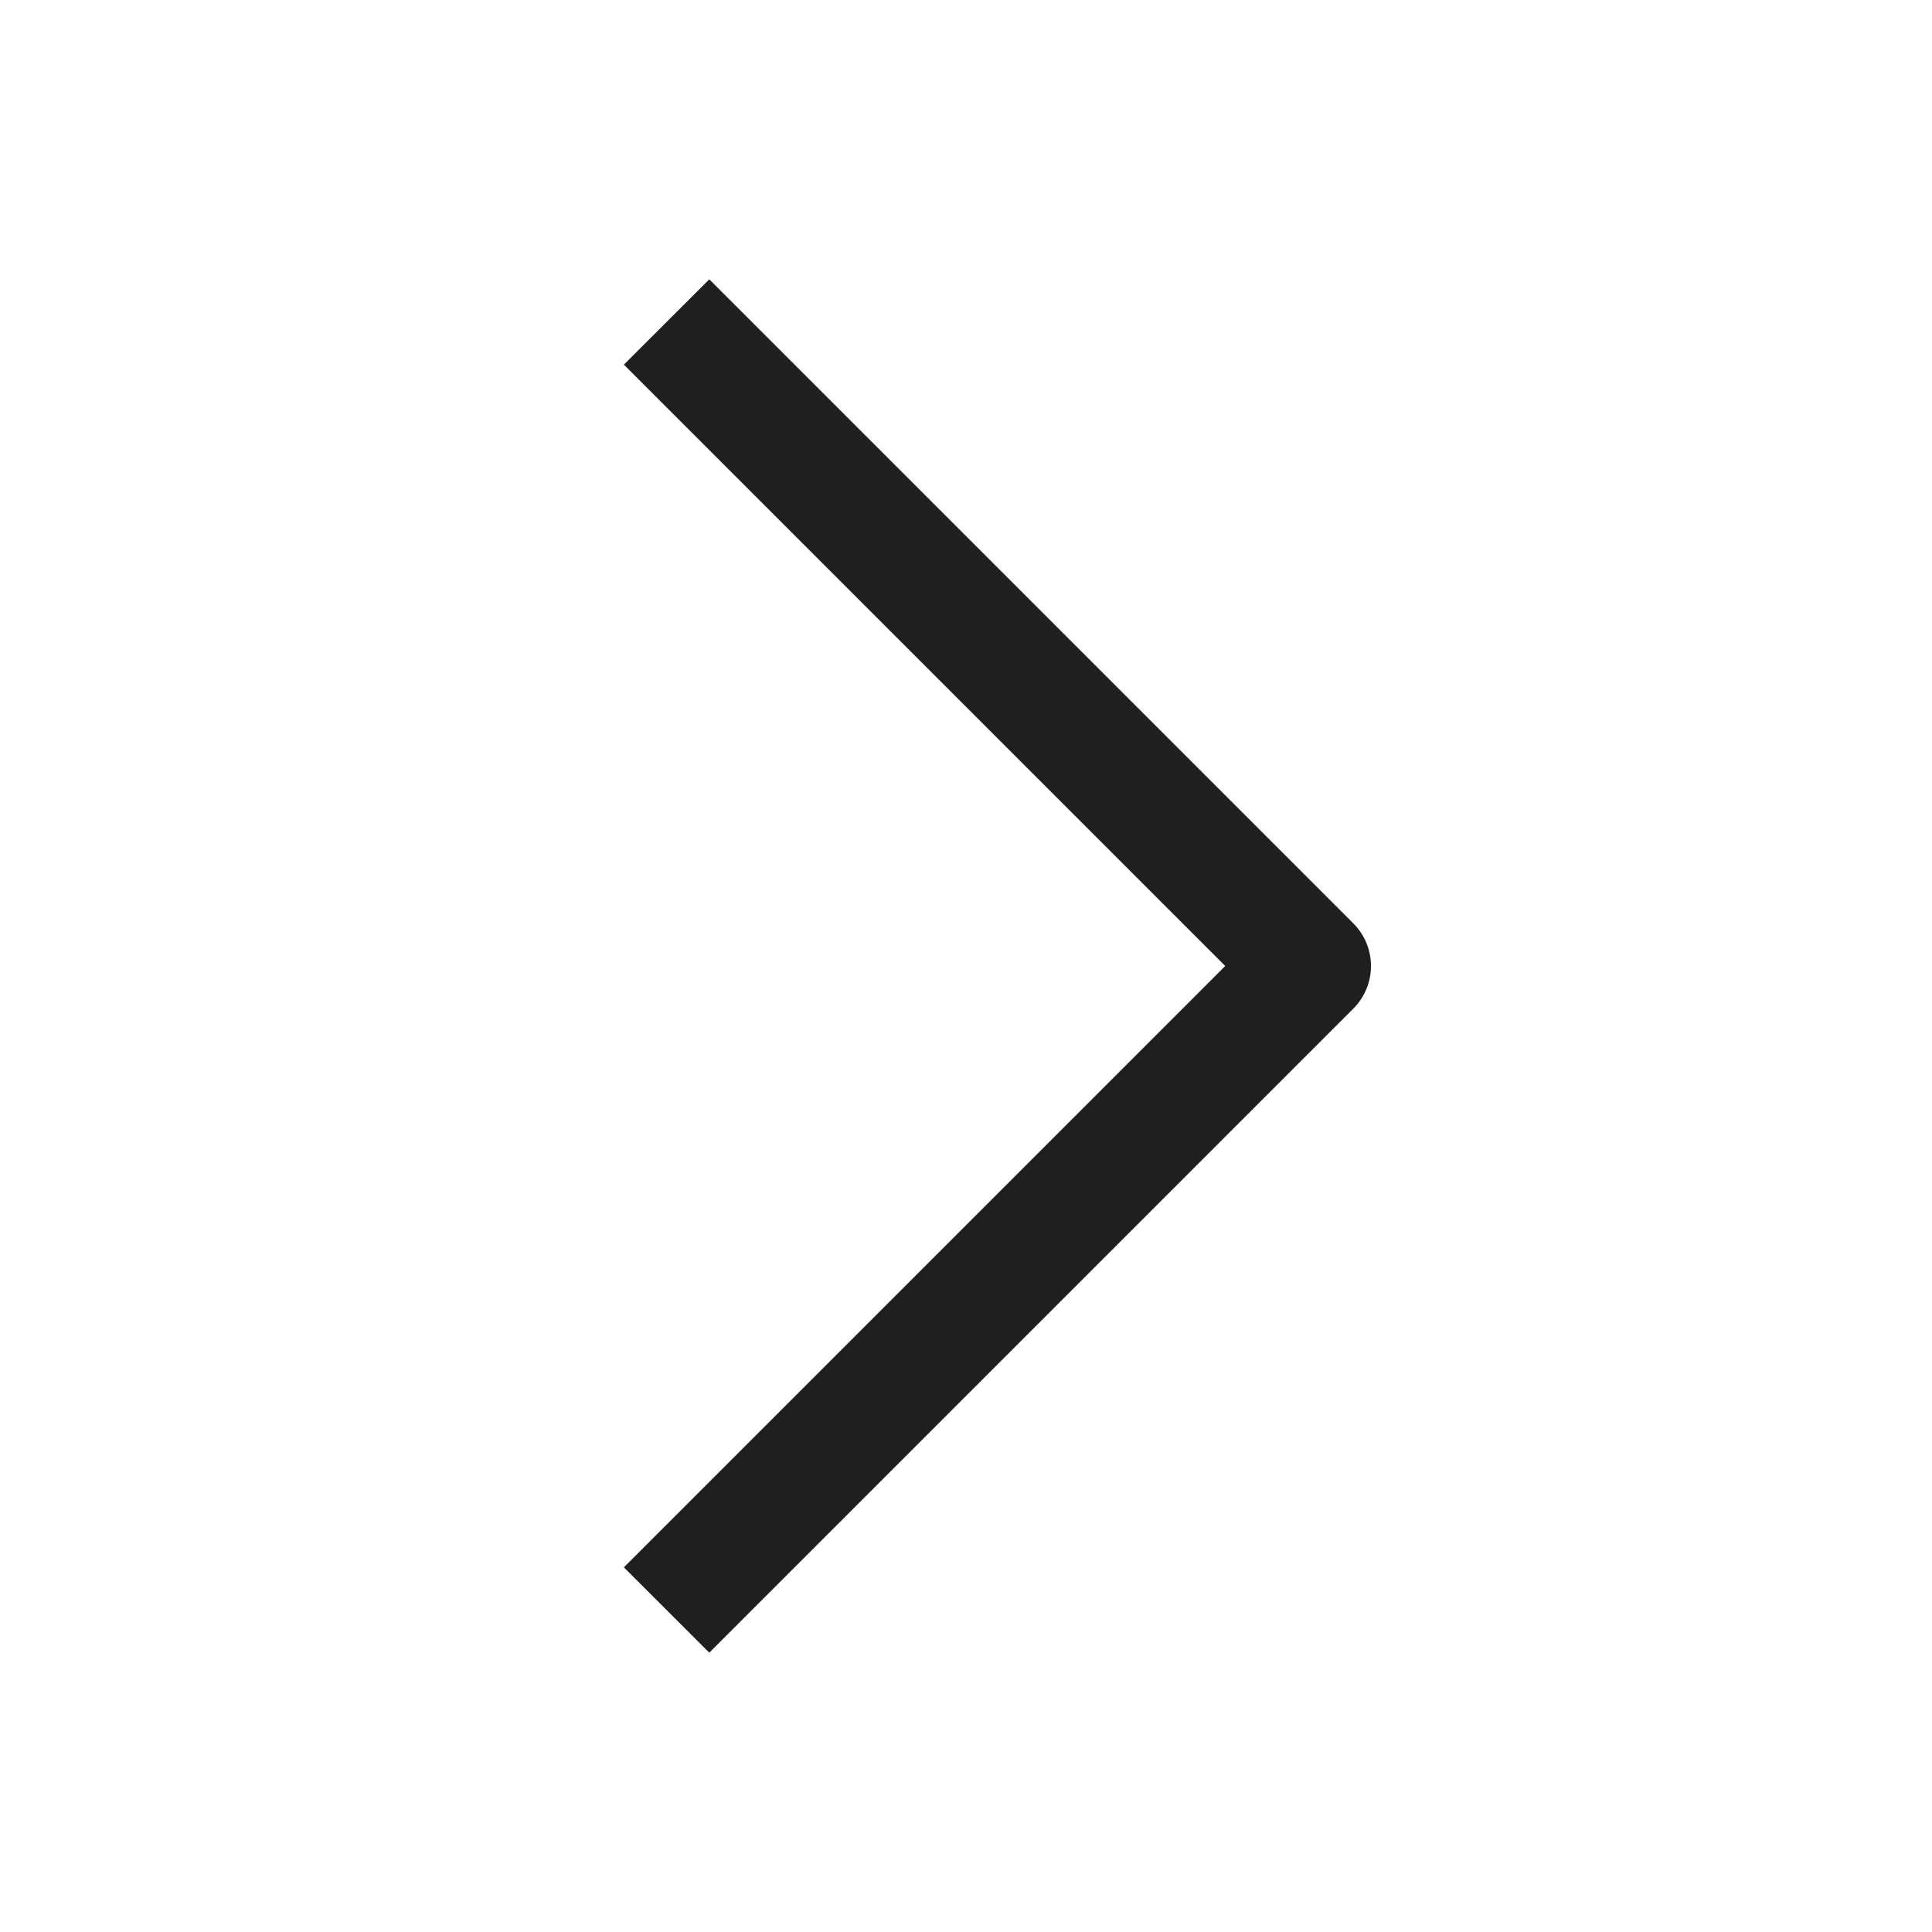
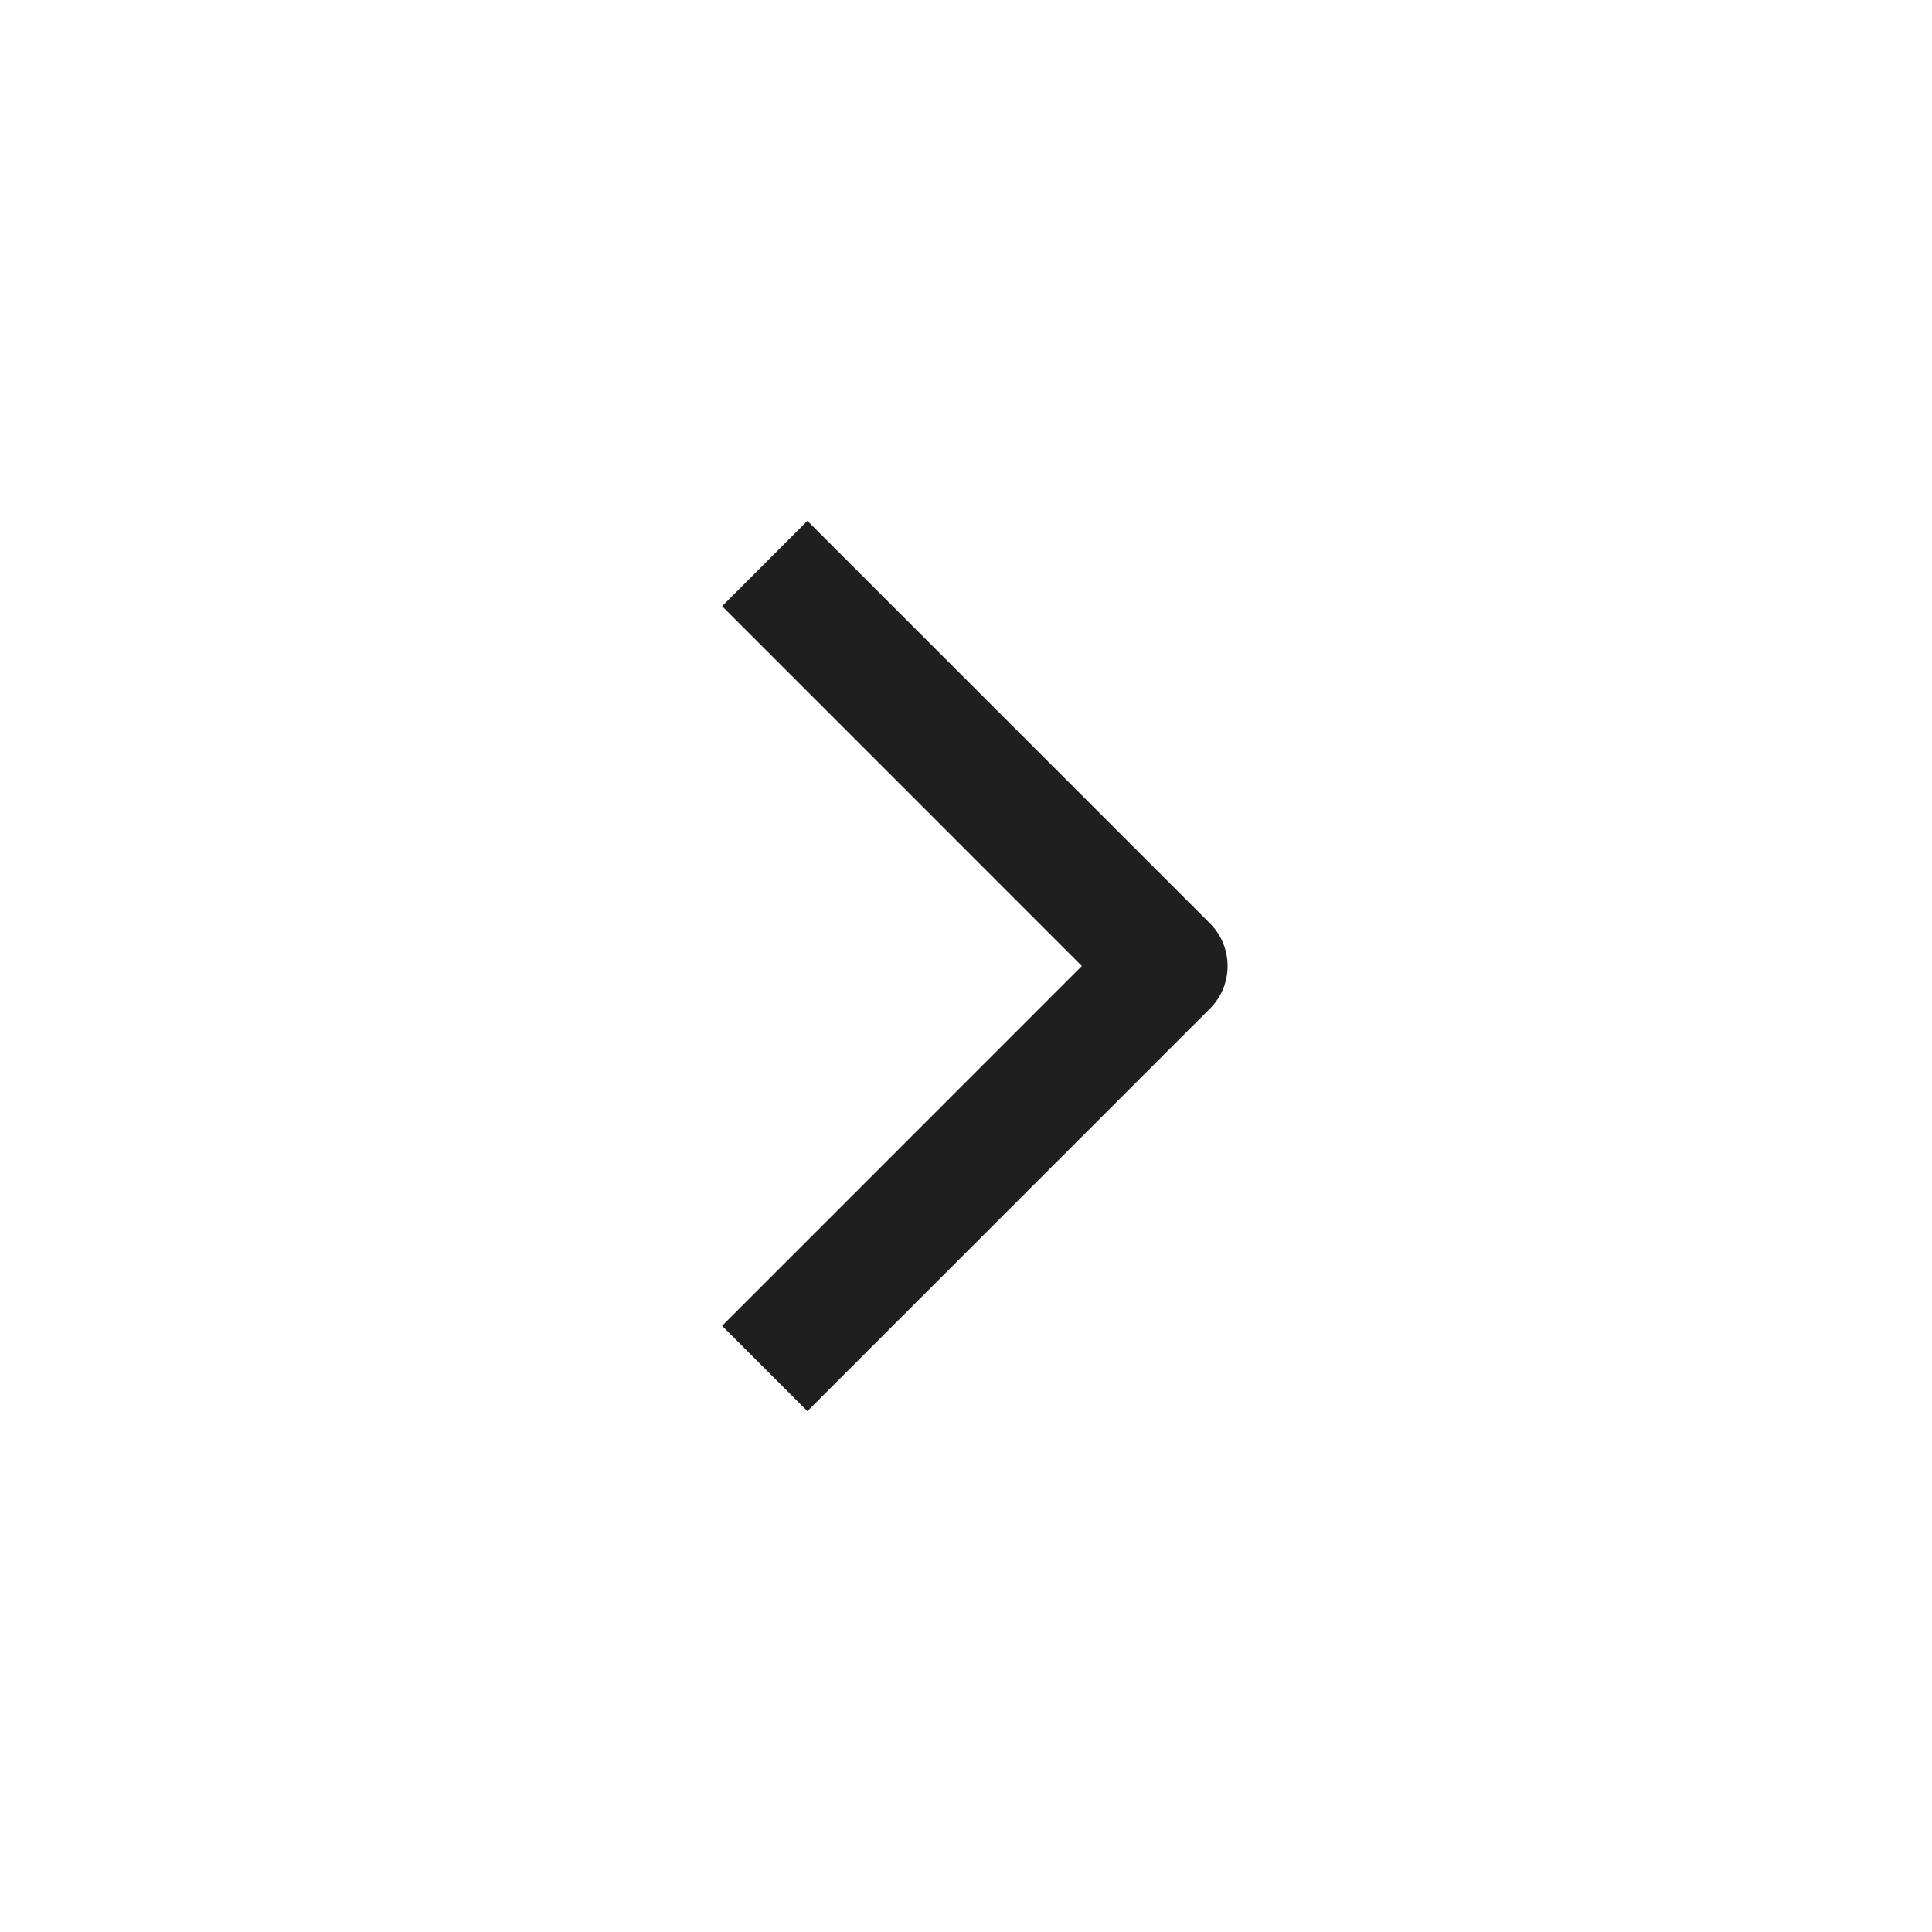
<svg xmlns="http://www.w3.org/2000/svg" width="24" height="24" viewBox="0 0 24 24" fill="none">
-   <path fill-rule="evenodd" clip-rule="evenodd" d="M16.811 11.47L8.811 3.47L7.75 4.53L15.22 12L7.75 19.47L8.811 20.53L16.811 12.53C17.104 12.237 17.104 11.763 16.811 11.47Z" fill="#1F1F1F" />
+   <path fill-rule="evenodd" clip-rule="evenodd" d="M15.03 11.47L10.03 6.47L8.97 7.53L13.439 12L8.97 16.47L10.03 17.53L15.03 12.53C15.323 12.237 15.323 11.763 15.03 11.47Z" fill="#1F1F1F" />
</svg>
